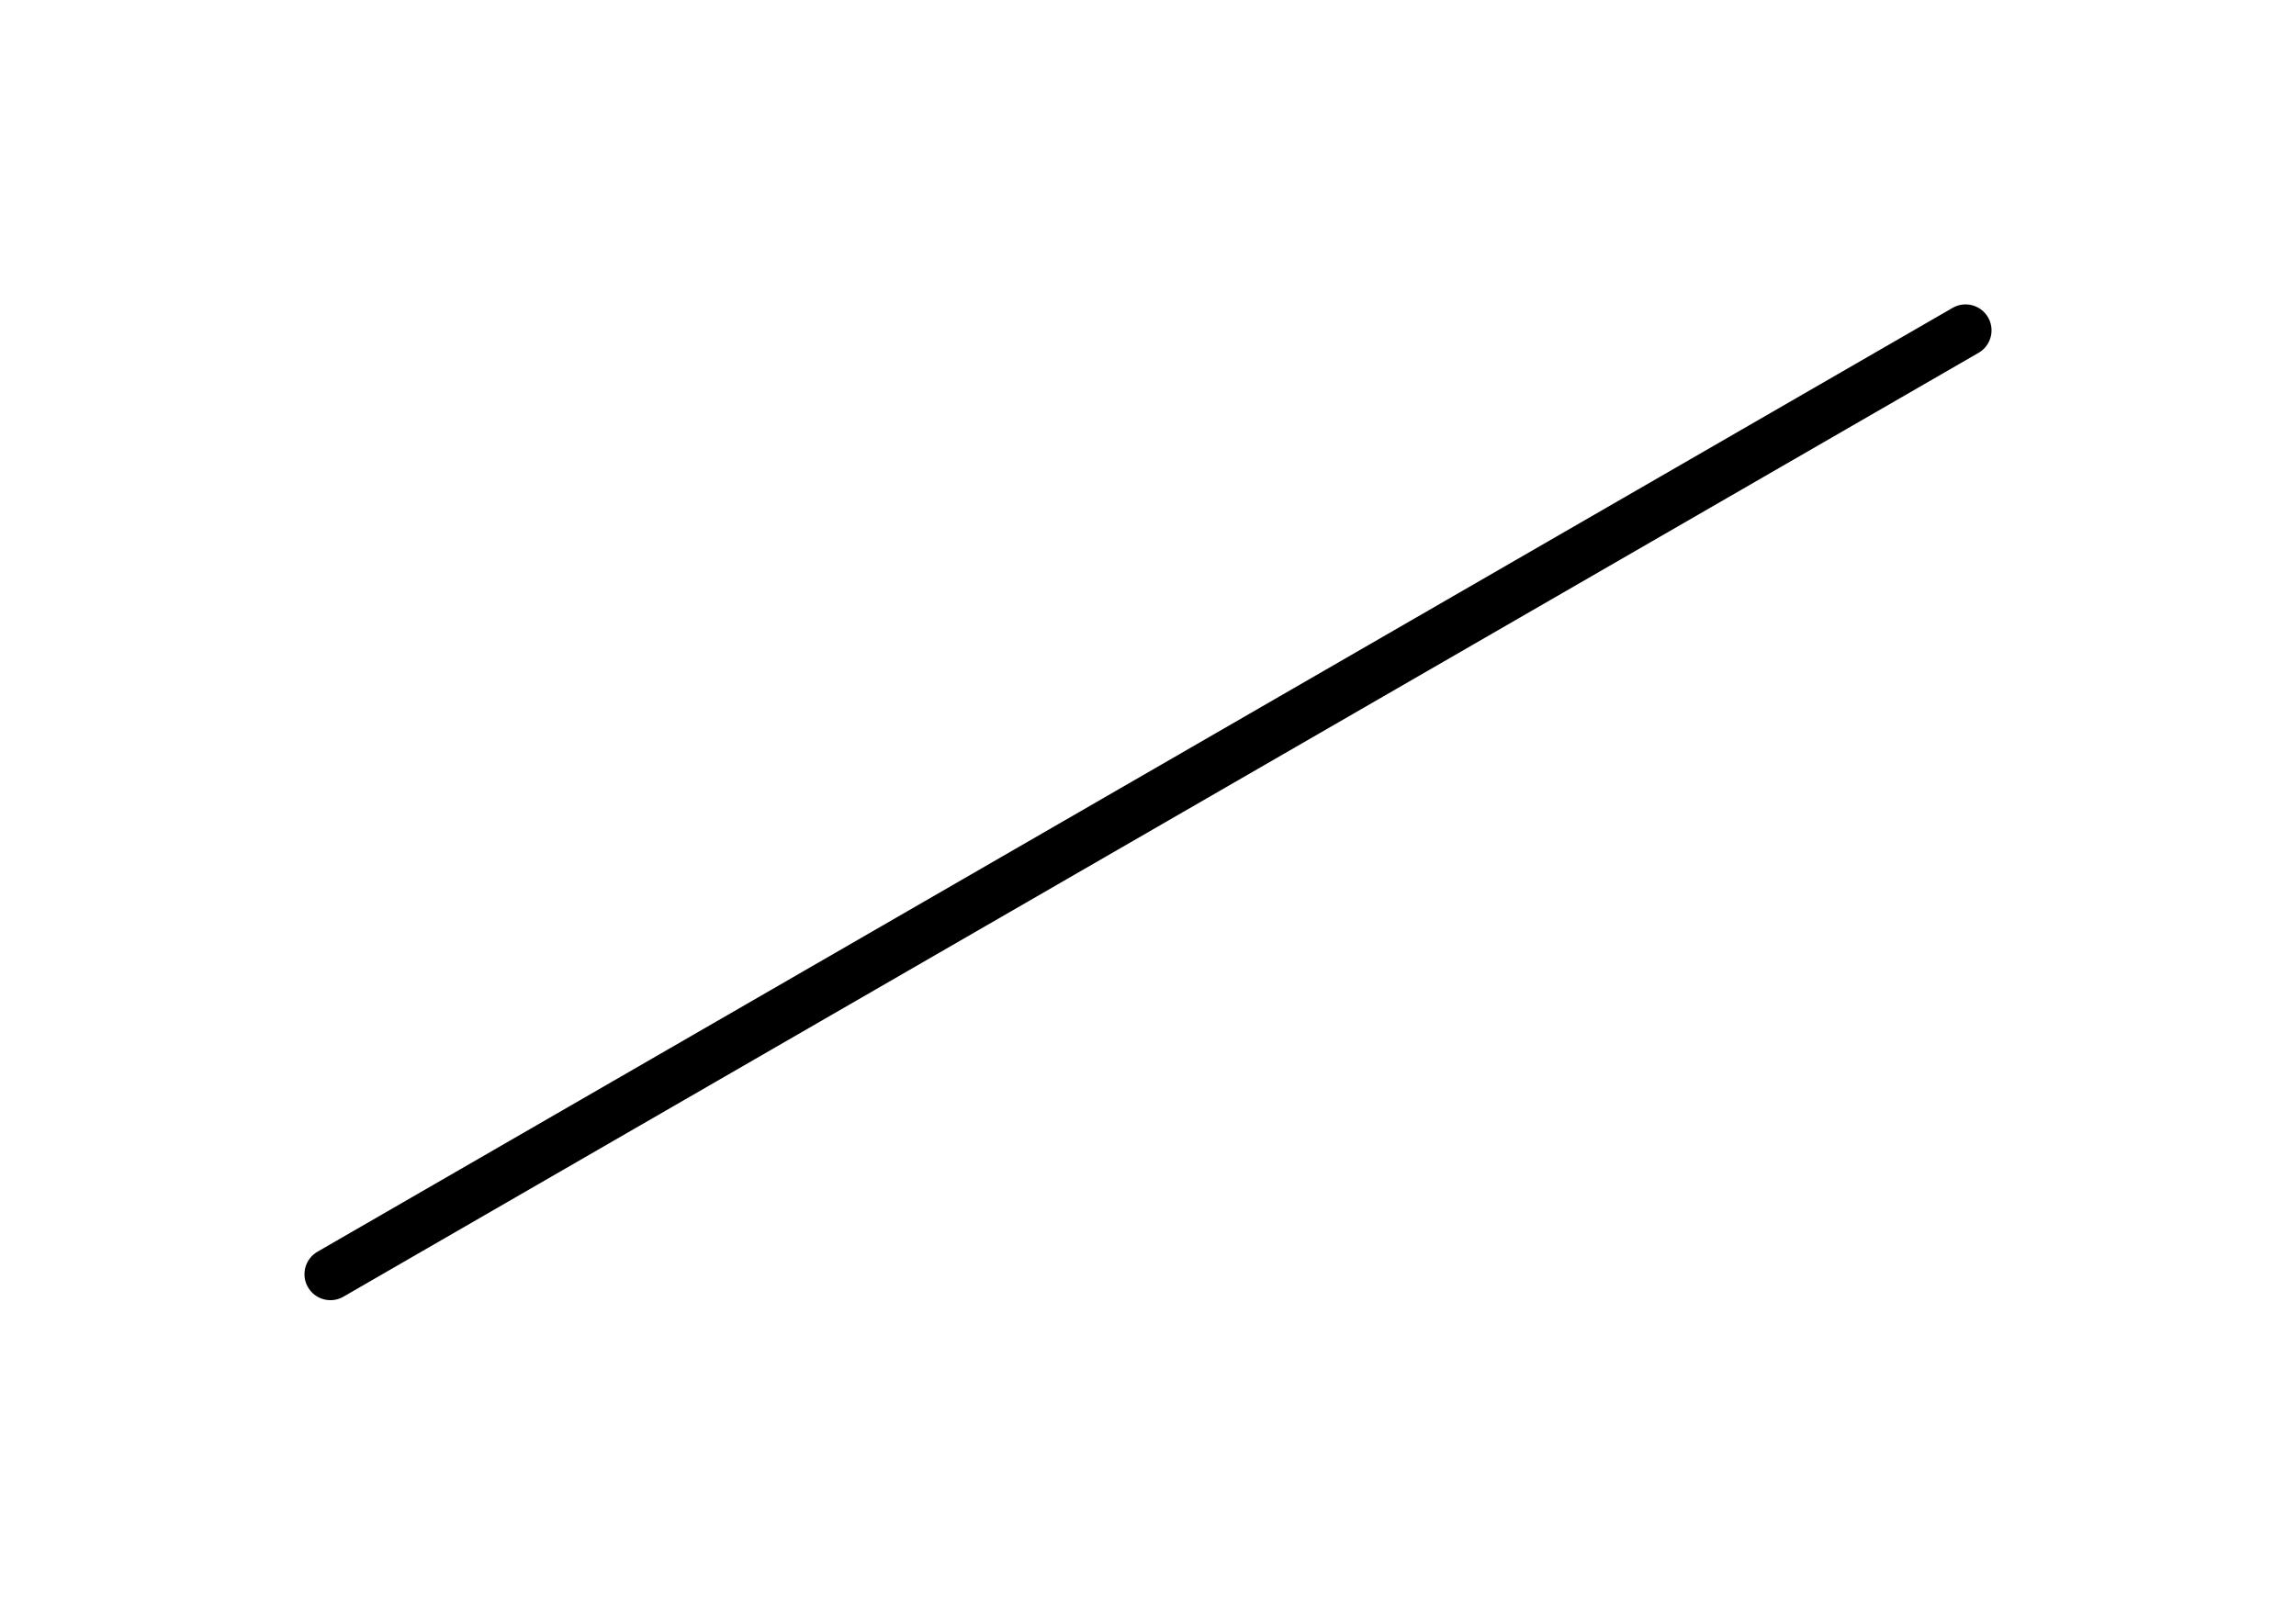
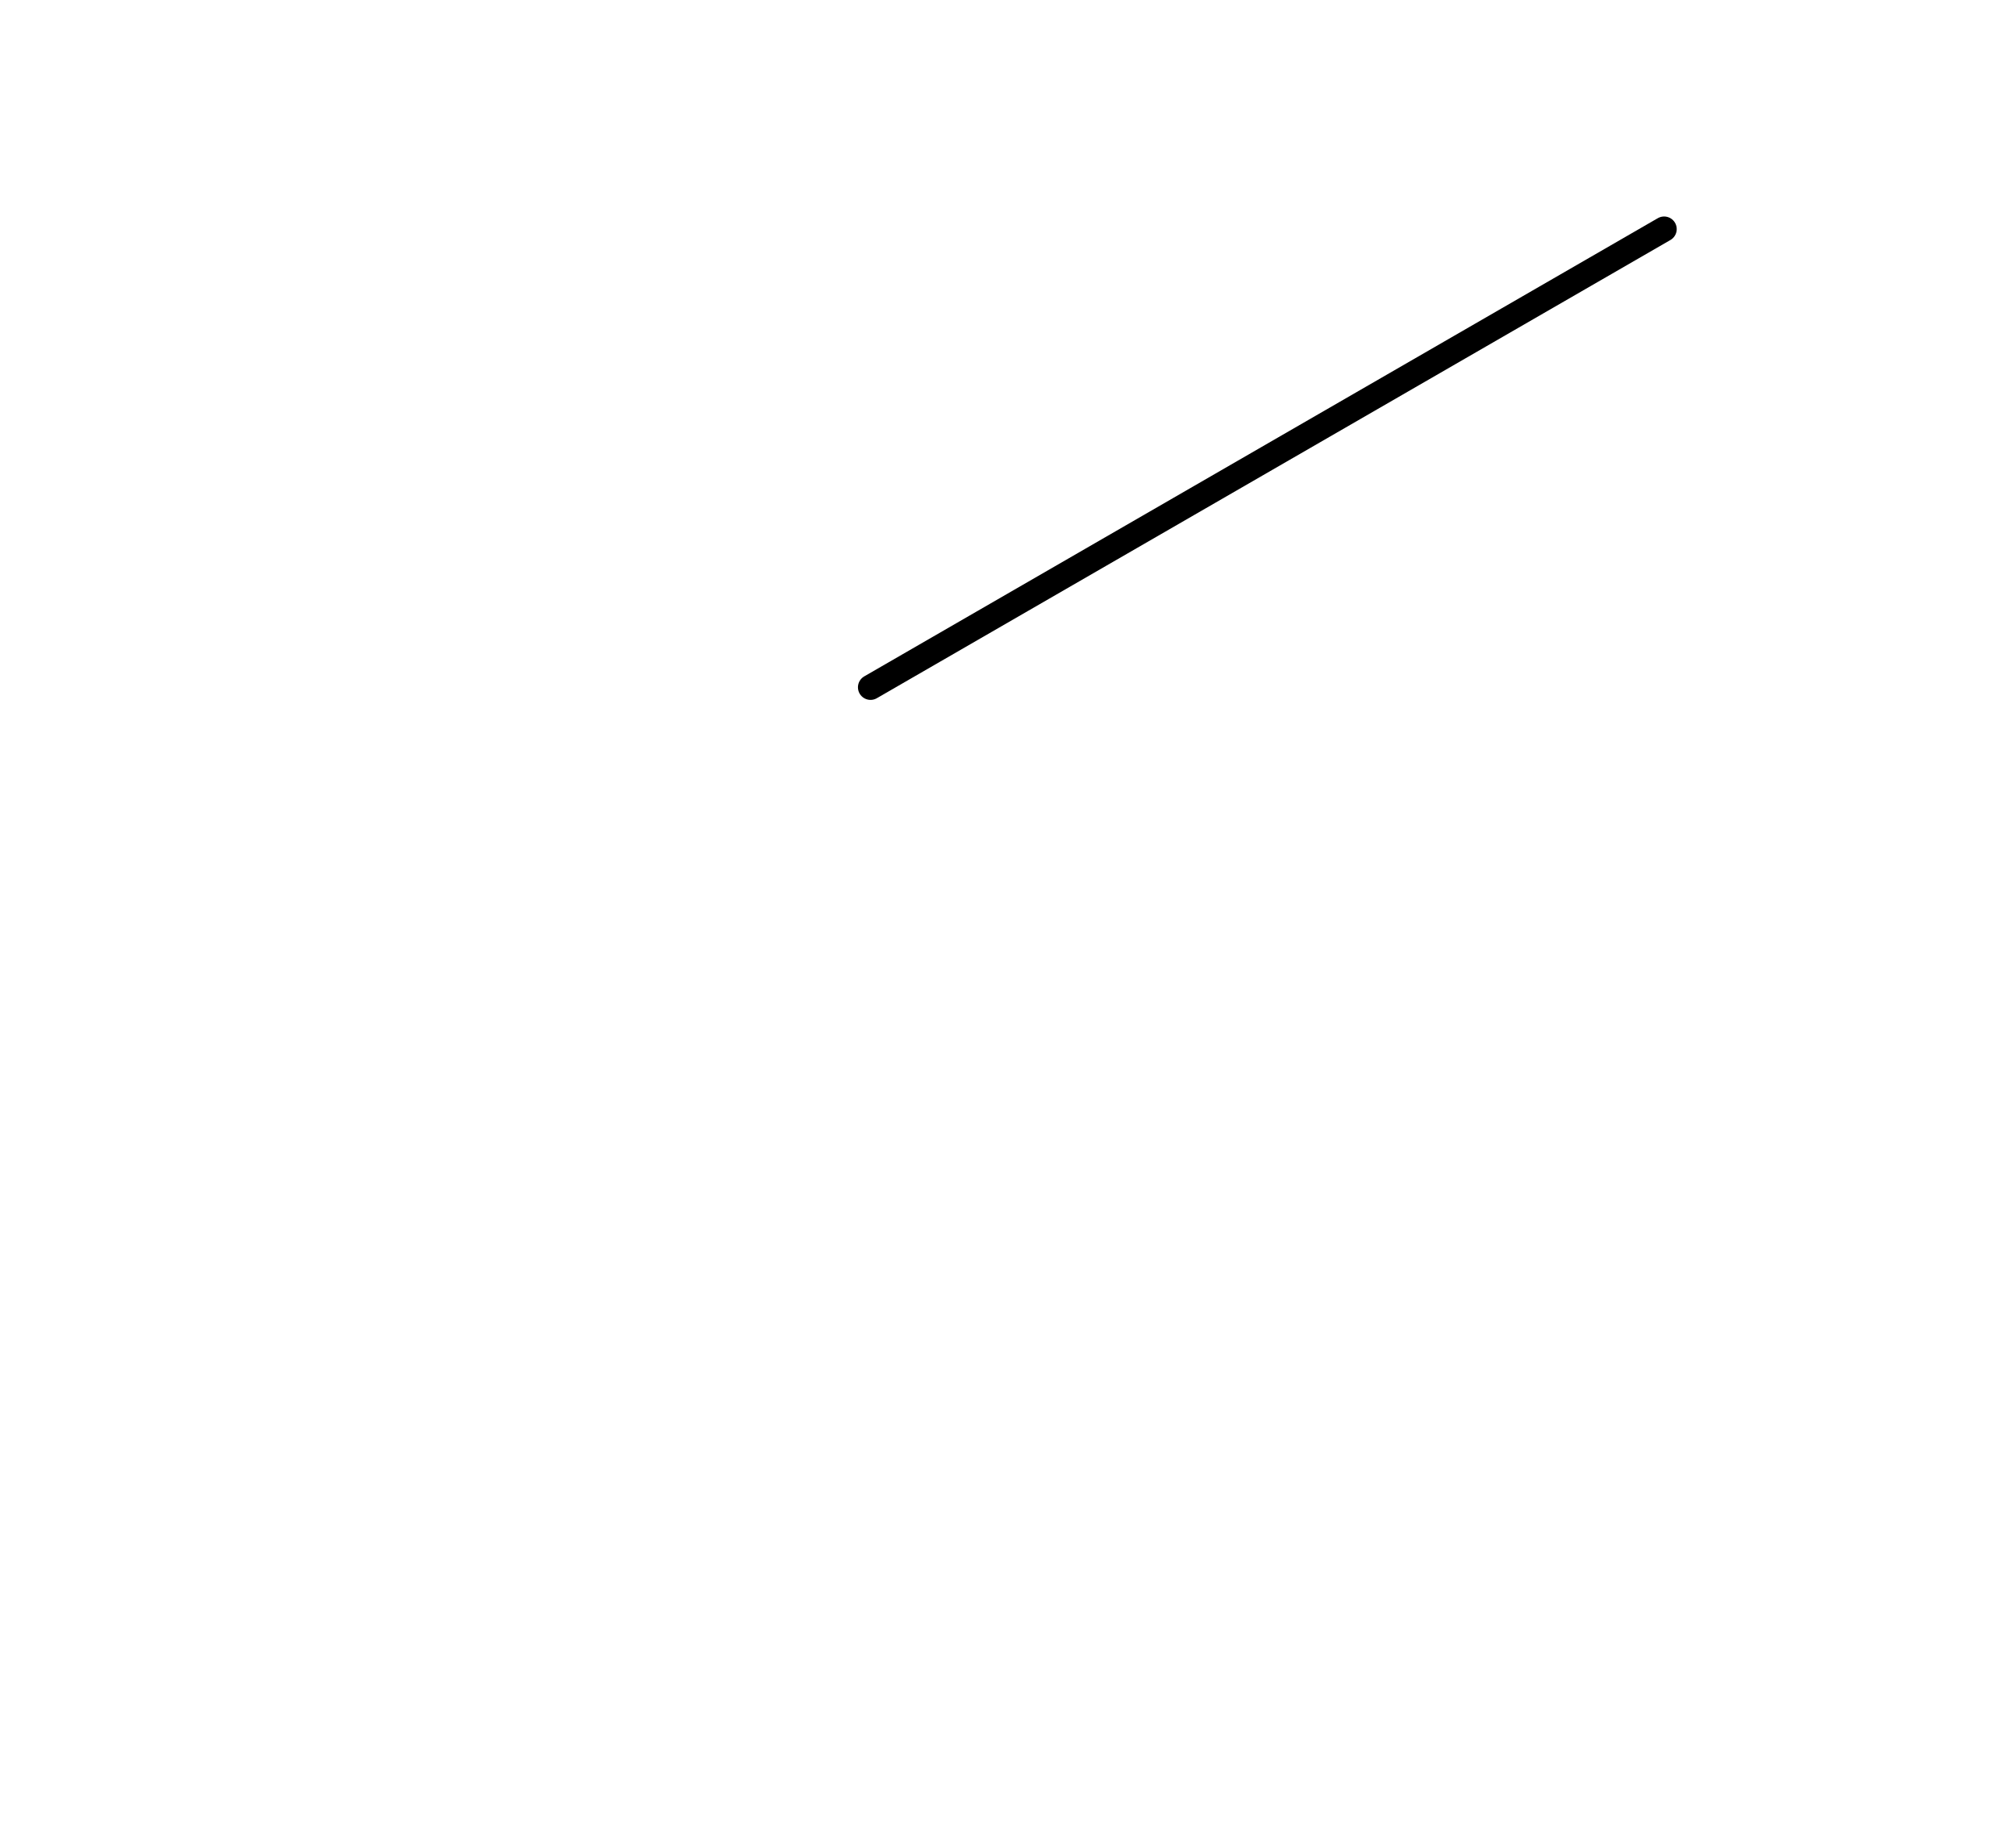
- <svg class="outline" viewBox="-0.35 -1.35 2.432 1.7" role="img" aria-label="D" fill="none" stroke="currentColor" stroke-width="0.055" stroke-linecap="round" stroke-linejoin="round">
+ <svg class="outline" viewBox="-1.9 -1.5 4.4 4" role="img" aria-label="D" fill="none" stroke="currentColor" stroke-width="0.055" stroke-linecap="round" stroke-linejoin="round">
  <path d="M0 0 L1.732 -1" />
</svg>
